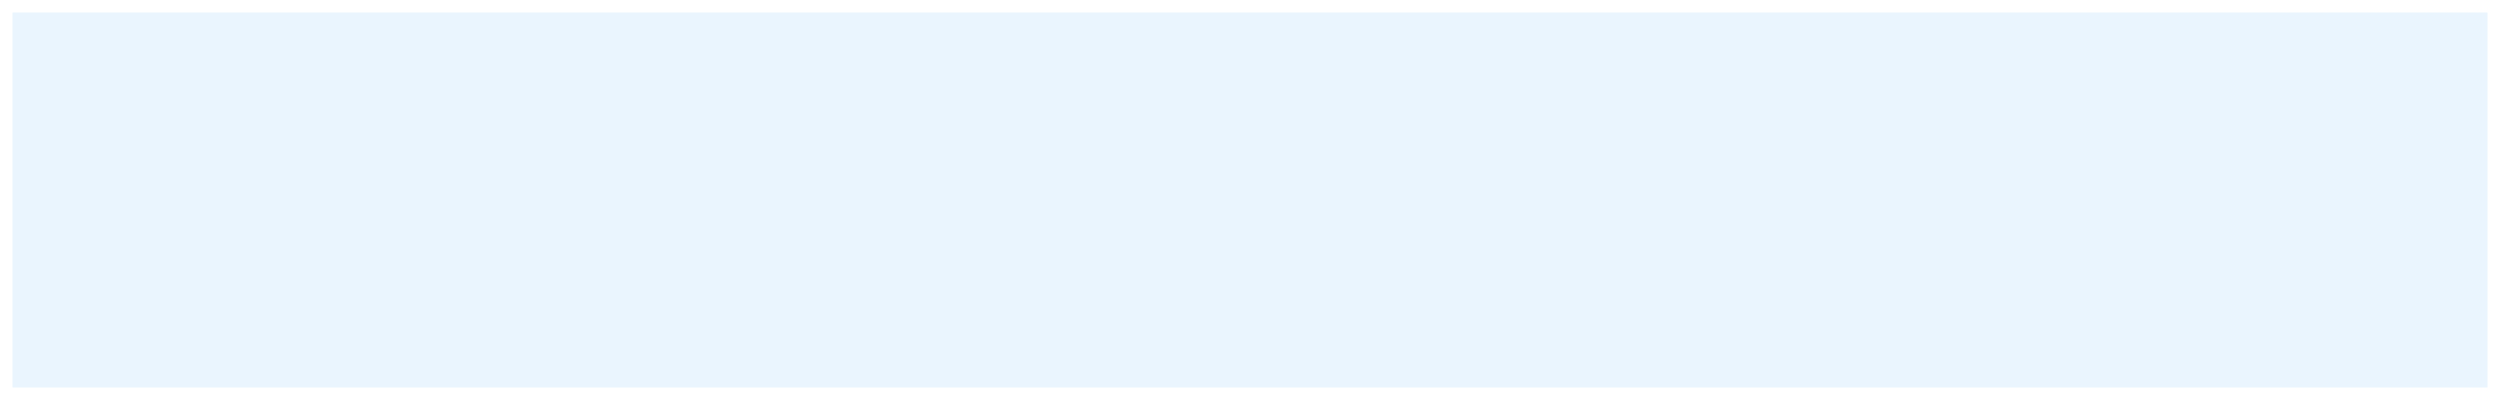
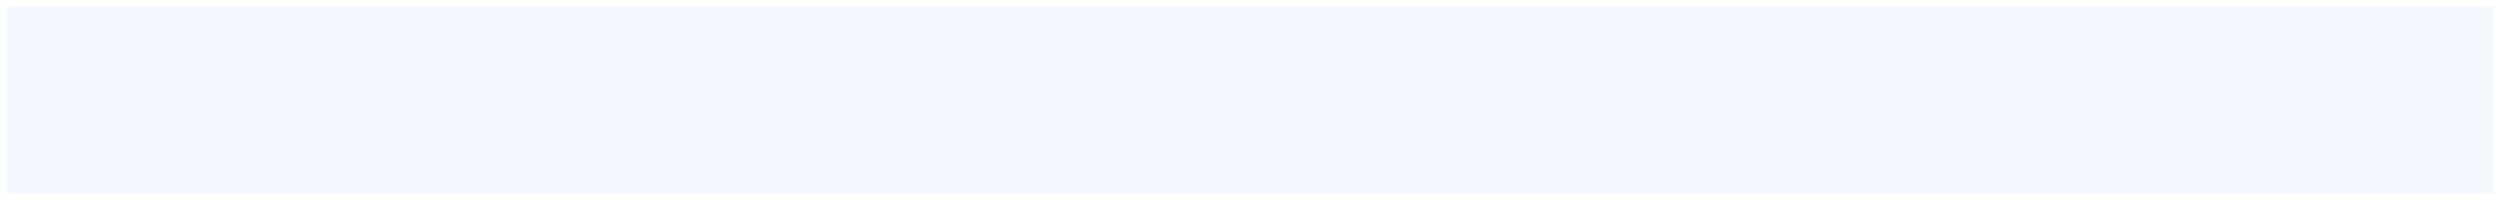
- <svg xmlns="http://www.w3.org/2000/svg" version="1.1" width="200px" height="32px">
-   <g transform="matrix(1 0 0 1 -20 0 )">
-     <path d="M 21 1  L 219 1  L 219 31  L 21 31  L 21 1  Z " fill-rule="nonzero" fill="#2c9cfa" stroke="none" fill-opacity="0.098" />
+ <svg xmlns="http://www.w3.org/2000/svg" version="1.1" width="400px" height="32px">
+   <g transform="matrix(1 0 0 1 -20 -32 )">
+     <path d="M 21 33  L 419 33  L 419 63  L 21 63  L 21 33  Z " fill-rule="nonzero" fill="#f5f8ff" stroke="none" />
  </g>
</svg>
